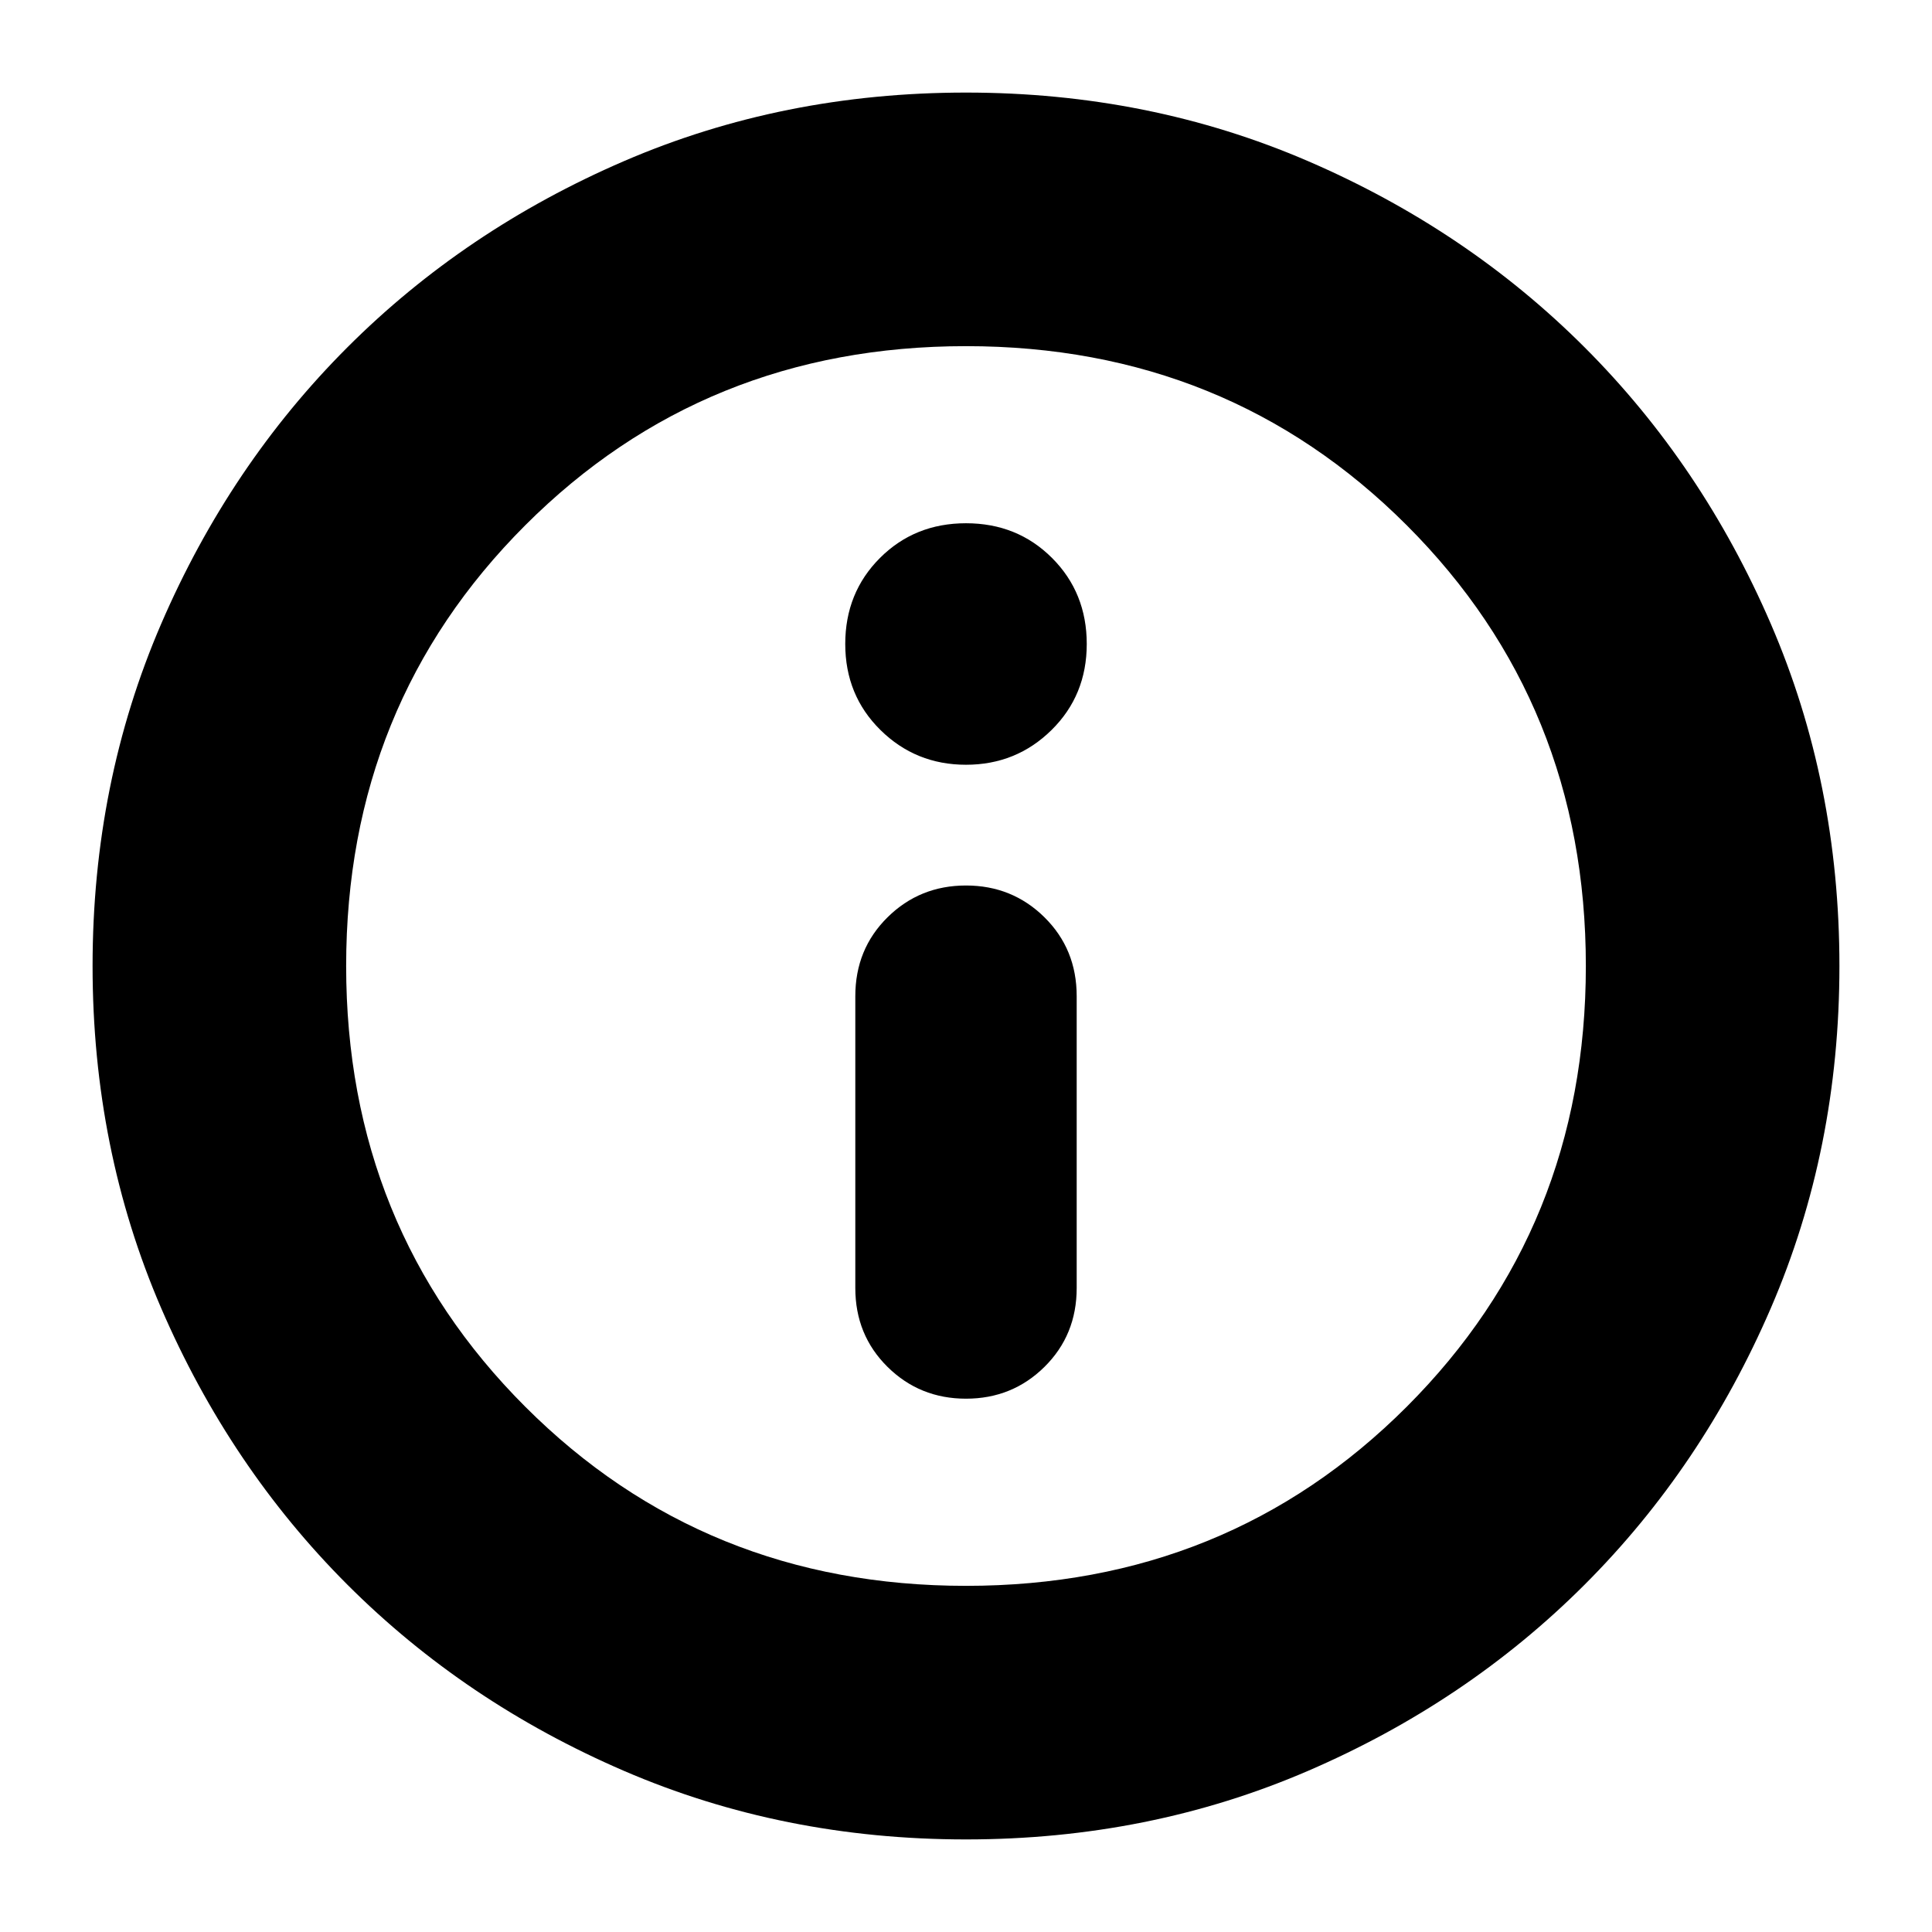
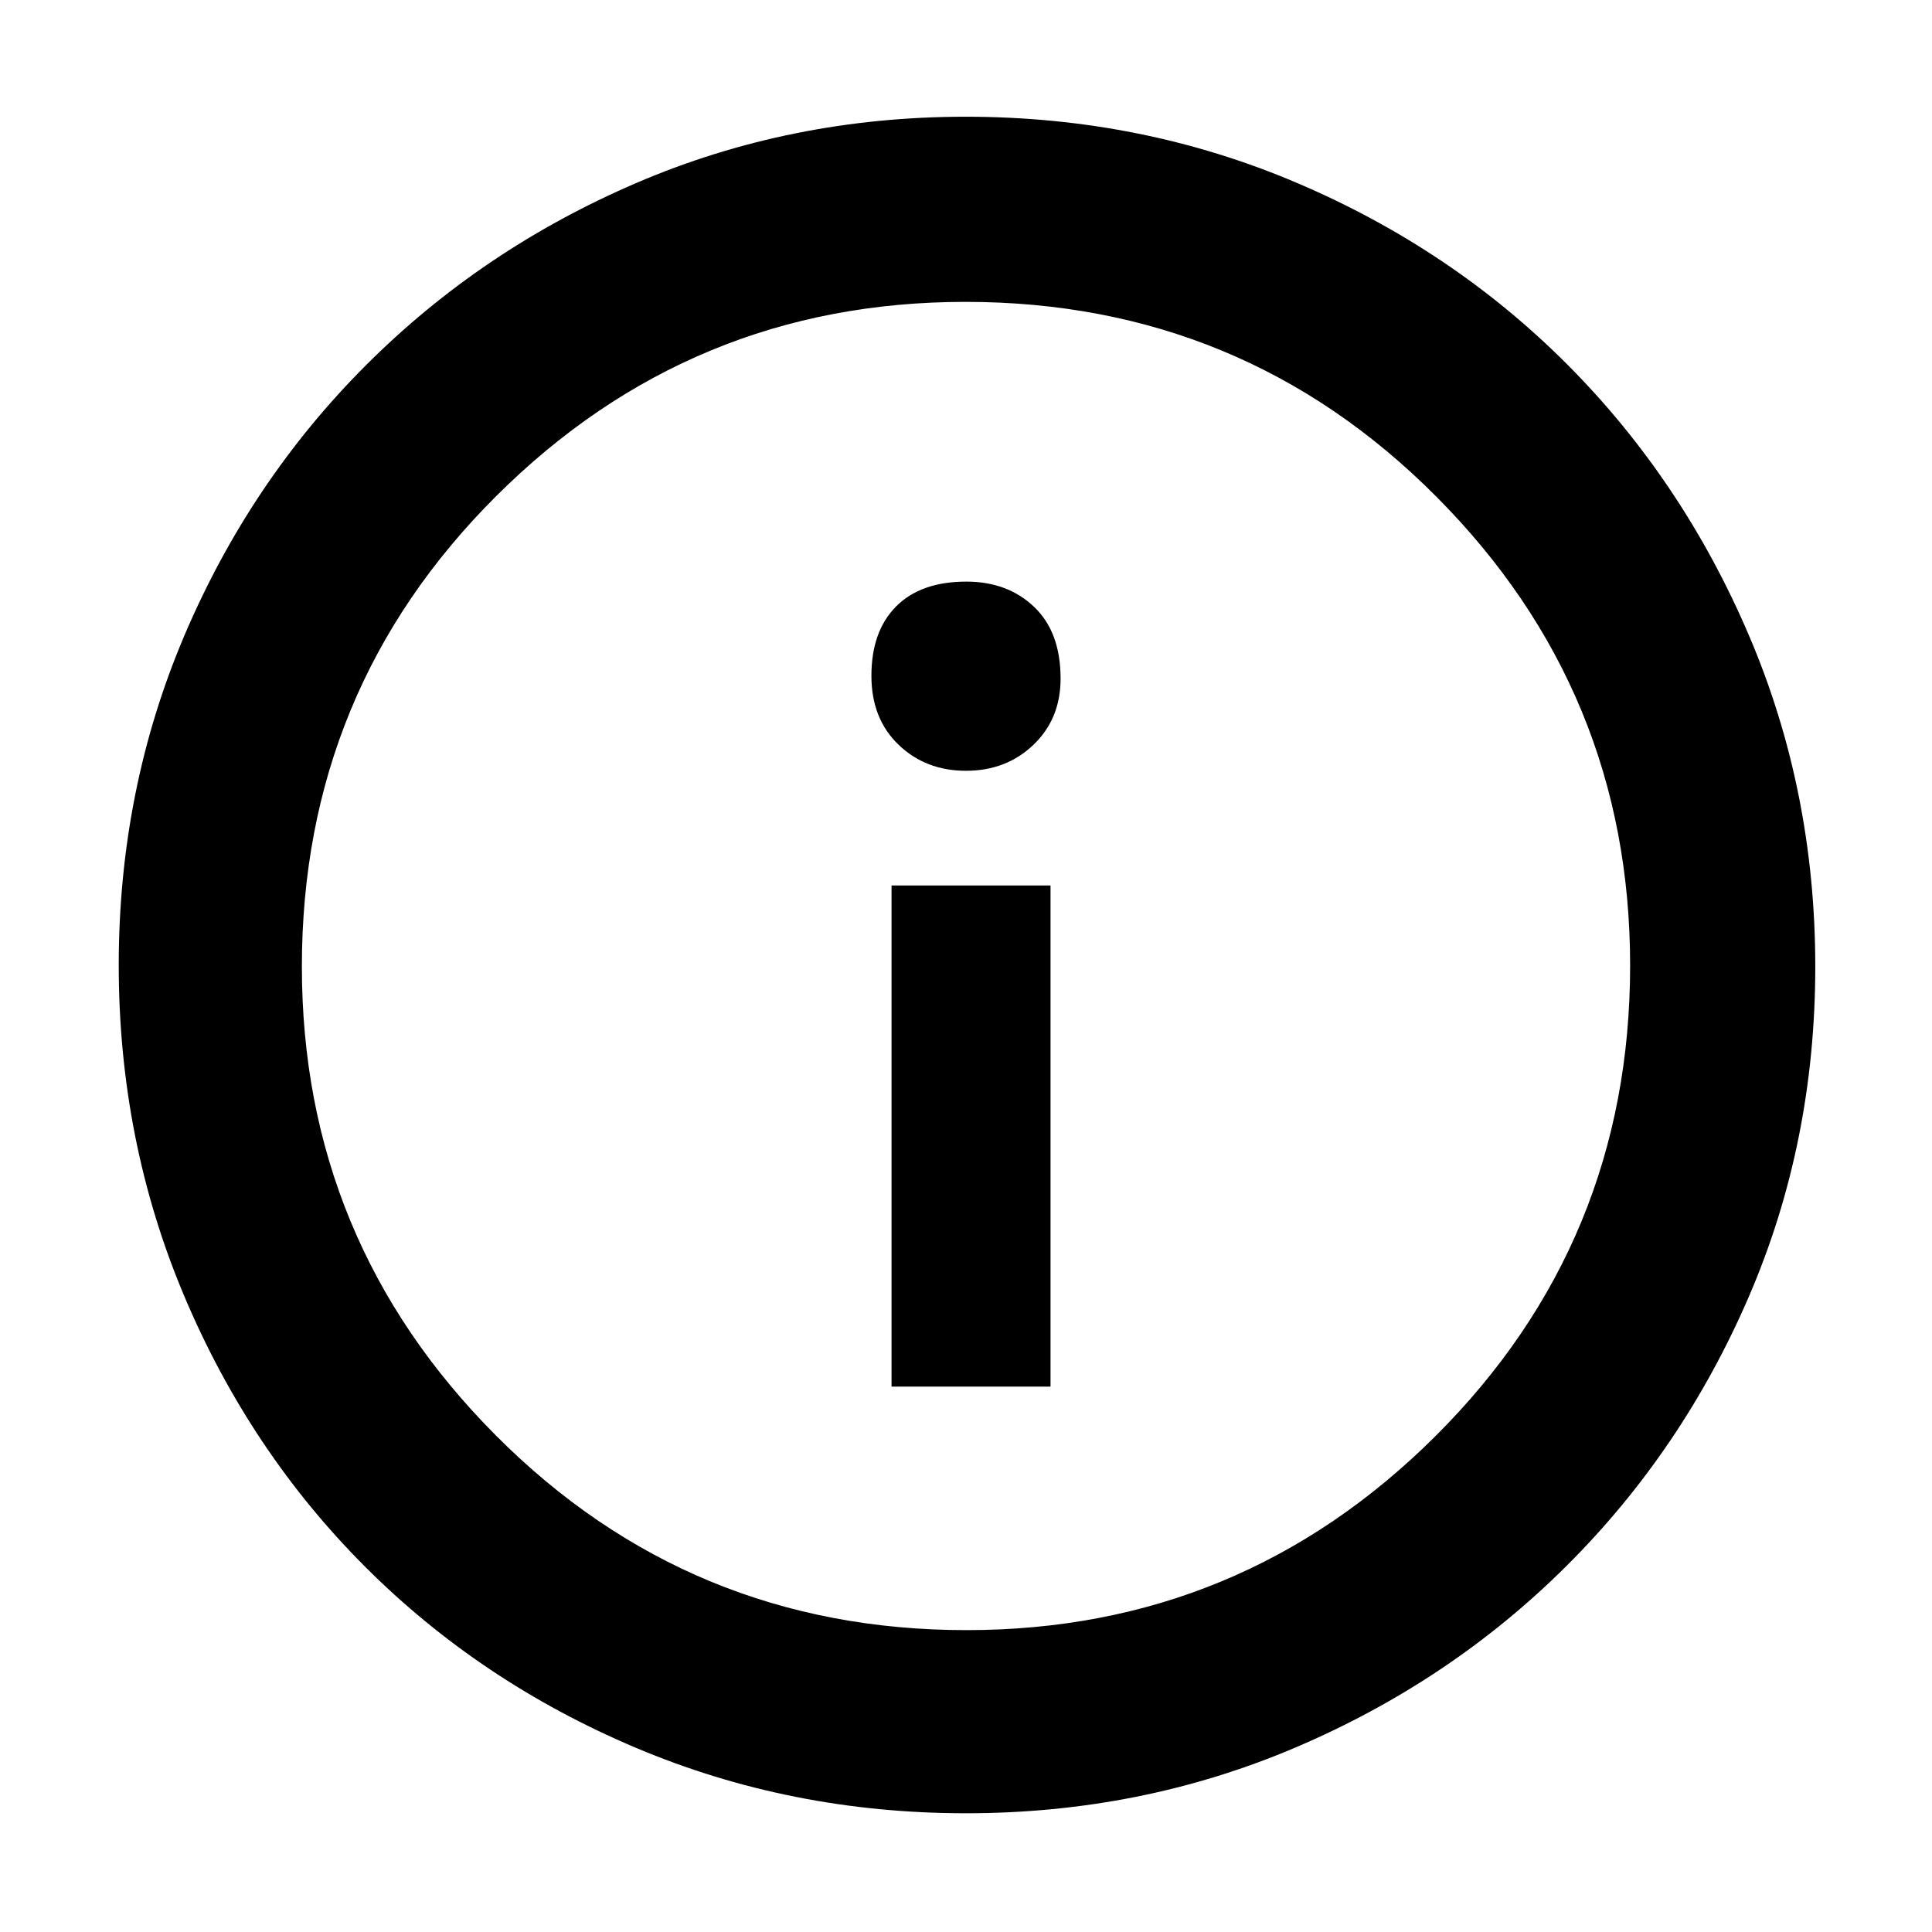
<svg xmlns="http://www.w3.org/2000/svg" height="48px" viewBox="0 -960 960 960" width="48px" fill="#000000">
-   <path d="M519-280.81q16-15.82 16-39.19v-145q0-23.38-16-39.19Q503-520 480-520t-39 15.81q-16 15.81-16 39.19v145q0 23.37 16 39.19Q457-265 480-265t39-15.81Zm3.5-316.44Q540-614.5 540-640t-17.25-42.75Q505.5-700 480-700t-42.75 17.25Q420-665.5 420-640t17.5 42.75Q455-580 480-580t42.5-17.25ZM480-46q-91 0-169.99-34.08-78.98-34.09-137.41-92.52-58.43-58.43-92.52-137.41Q46-389 46-480q0-91 34.08-169.99 34.09-78.98 92.52-137.41 58.43-58.43 137.41-92.52Q389-914 480-914q91 0 169.99 34.08 78.98 34.09 137.41 92.52 58.43 58.43 92.52 137.41Q914-571 914-480q0 91-34.08 169.99-34.09 78.98-92.52 137.41-58.43 58.43-137.41 92.52Q571-46 480-46Zm0-126q130 0 219-89t89-219q0-130-89-219t-219-89q-130 0-219 89t-89 219q0 130 89 219t219 89Zm0-308Z" />
+   <path d="M443-271h79v-249h-79v249Zm70.5-318.9q13.5-12.9 13.5-32.92 0-23.13-13.18-35.65Q500.64-671 480.19-671q-22.69 0-34.94 12.35Q433-646.3 433-624.18q0 21.28 13.48 34.23Q459.96-577 479.98-577t33.52-12.9ZM479.95-59q-87.06 0-164.15-32.6-77.09-32.61-134.34-89.86T91.6-315.87Q59-393.03 59-480.36q0-87.23 32.66-163.94 32.67-76.7 90.21-134.25 57.54-57.55 134.25-90.5Q392.83-902 479.84-902q87.37 0 164.54 32.86 77.17 32.86 134.4 90.25 57.23 57.4 90.22 134.52 33 77.11 33 164.65 0 87.46-32.95 163.88-32.95 76.41-90.5 133.78Q721-124.69 644.13-91.85 567.26-59 479.95-59Zm.32-91q136.24 0 232.99-96.39Q810-342.77 810-480.27q0-136.24-96.33-232.99Q617.35-810 479.73-810q-136.24 0-232.99 96.33Q150-617.35 150-479.73q0 136.24 96.39 232.99Q342.77-150 480.27-150ZM480-480Z" />
</svg>
